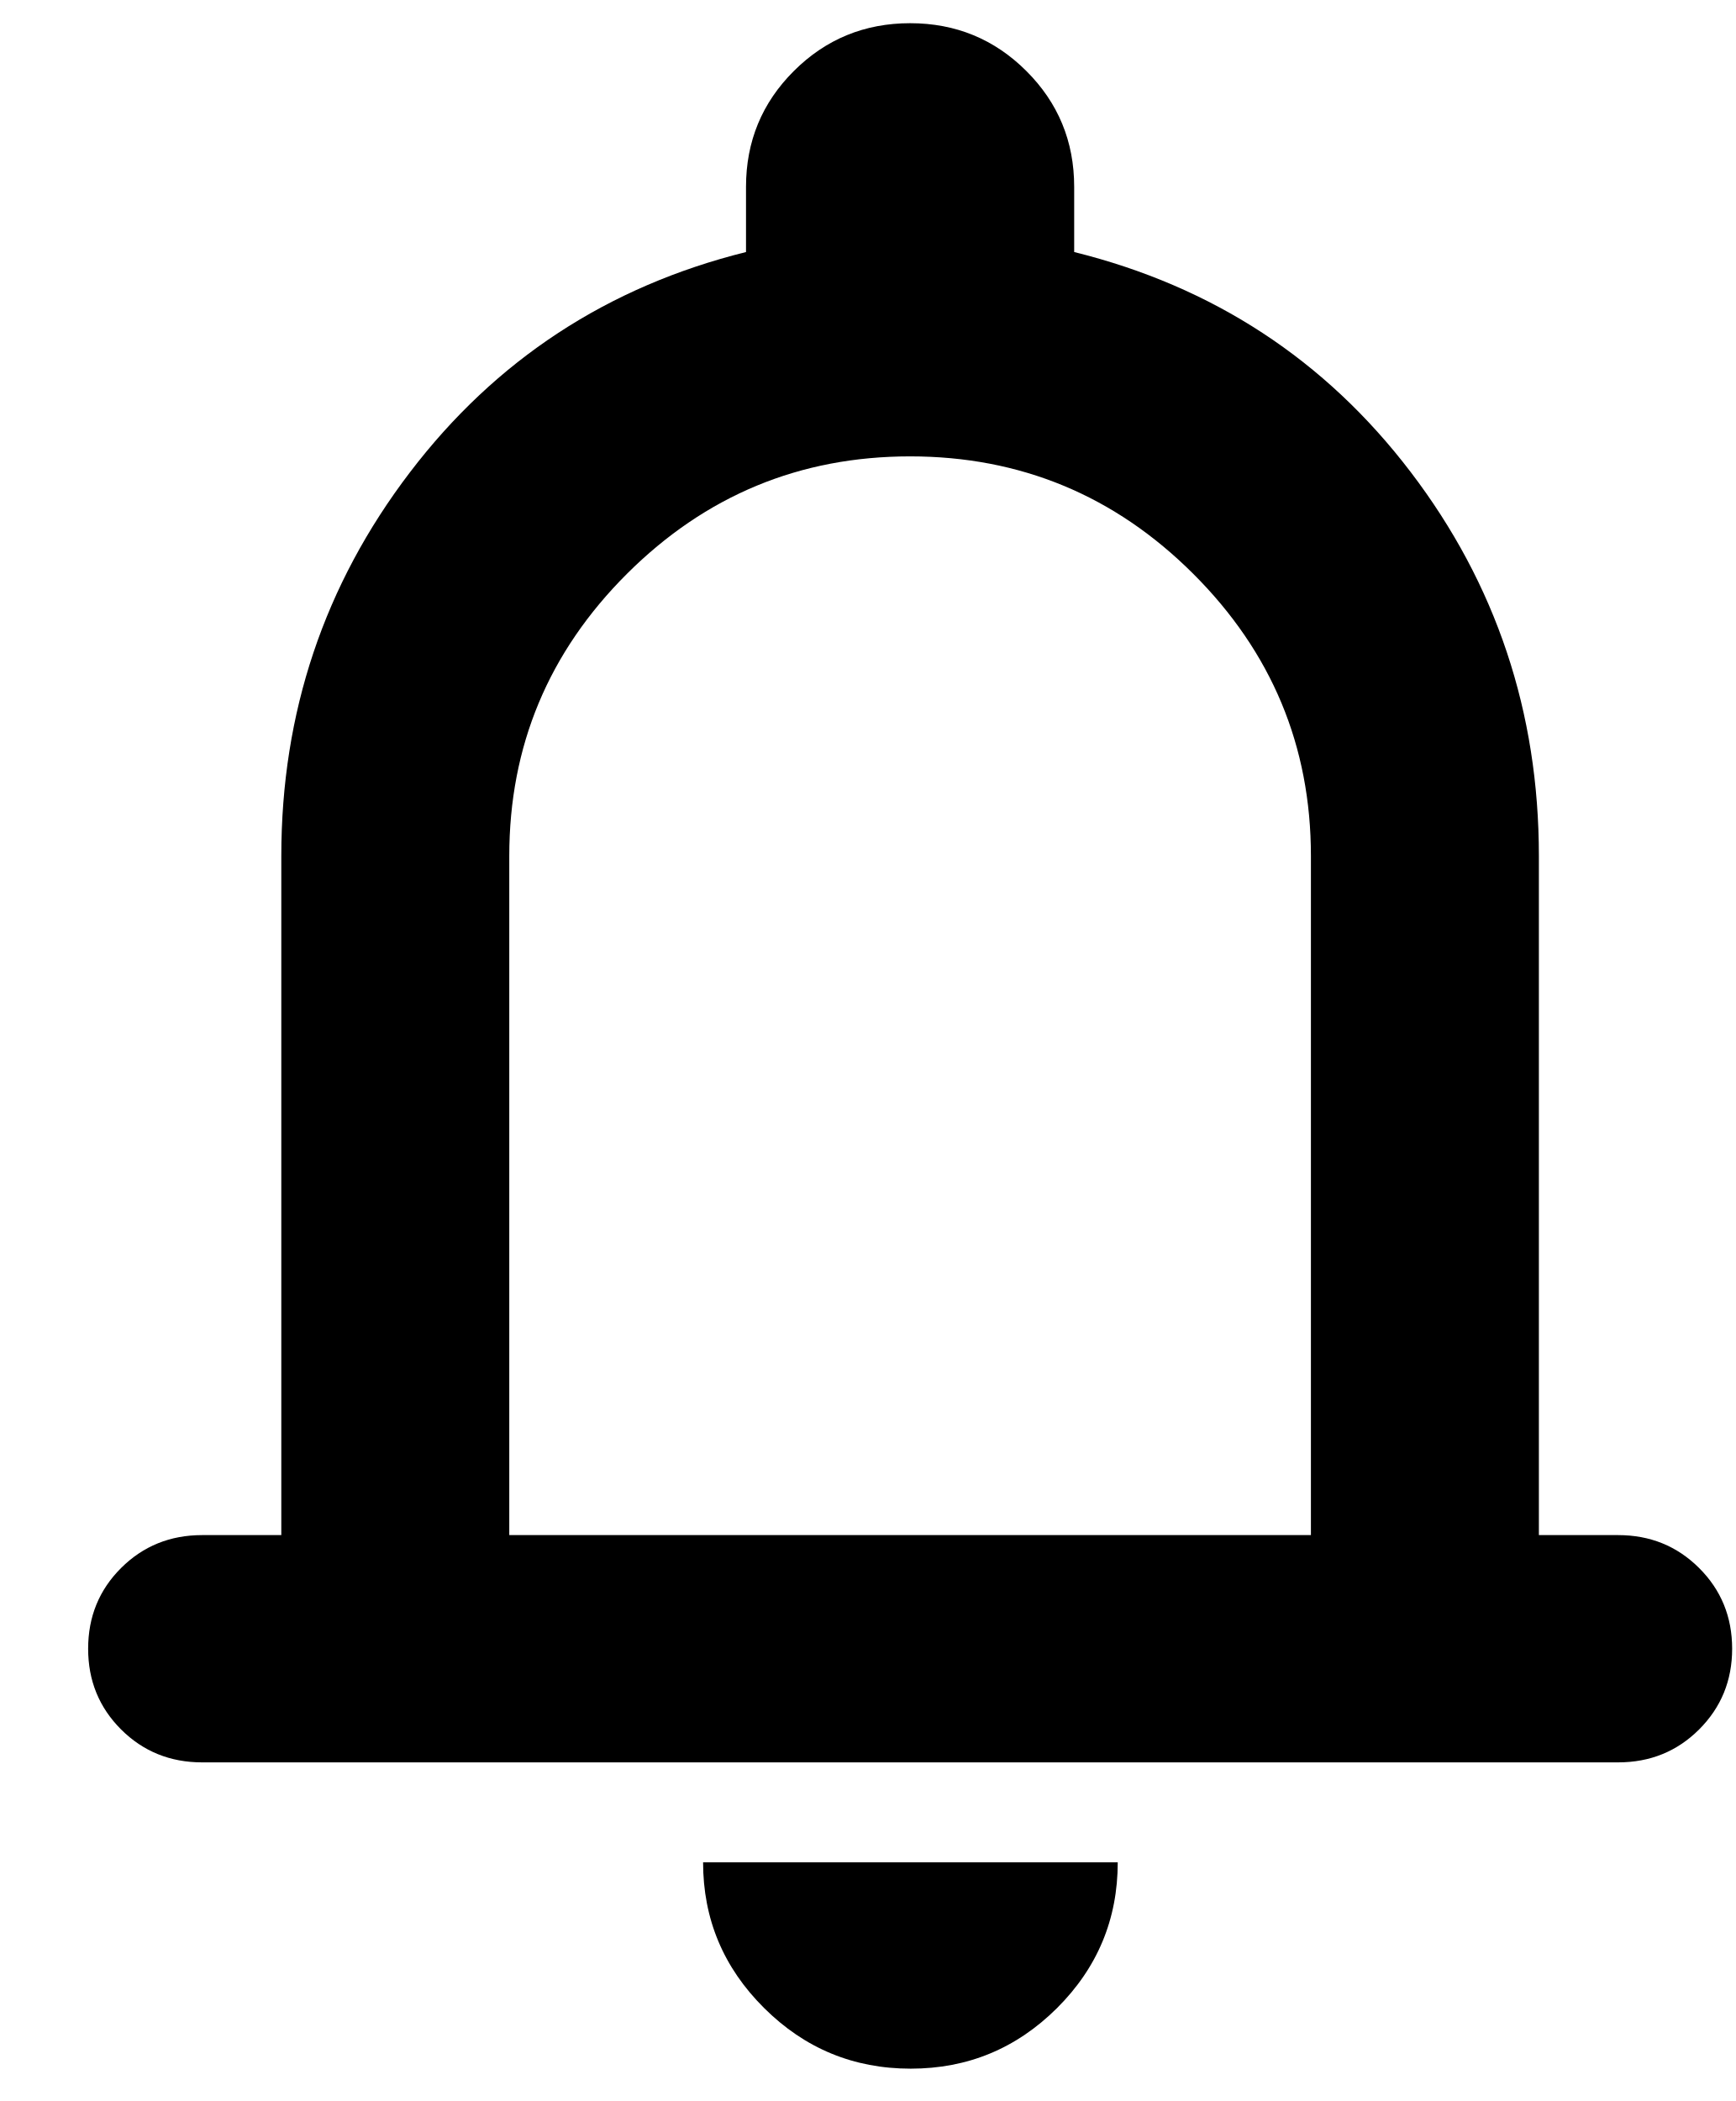
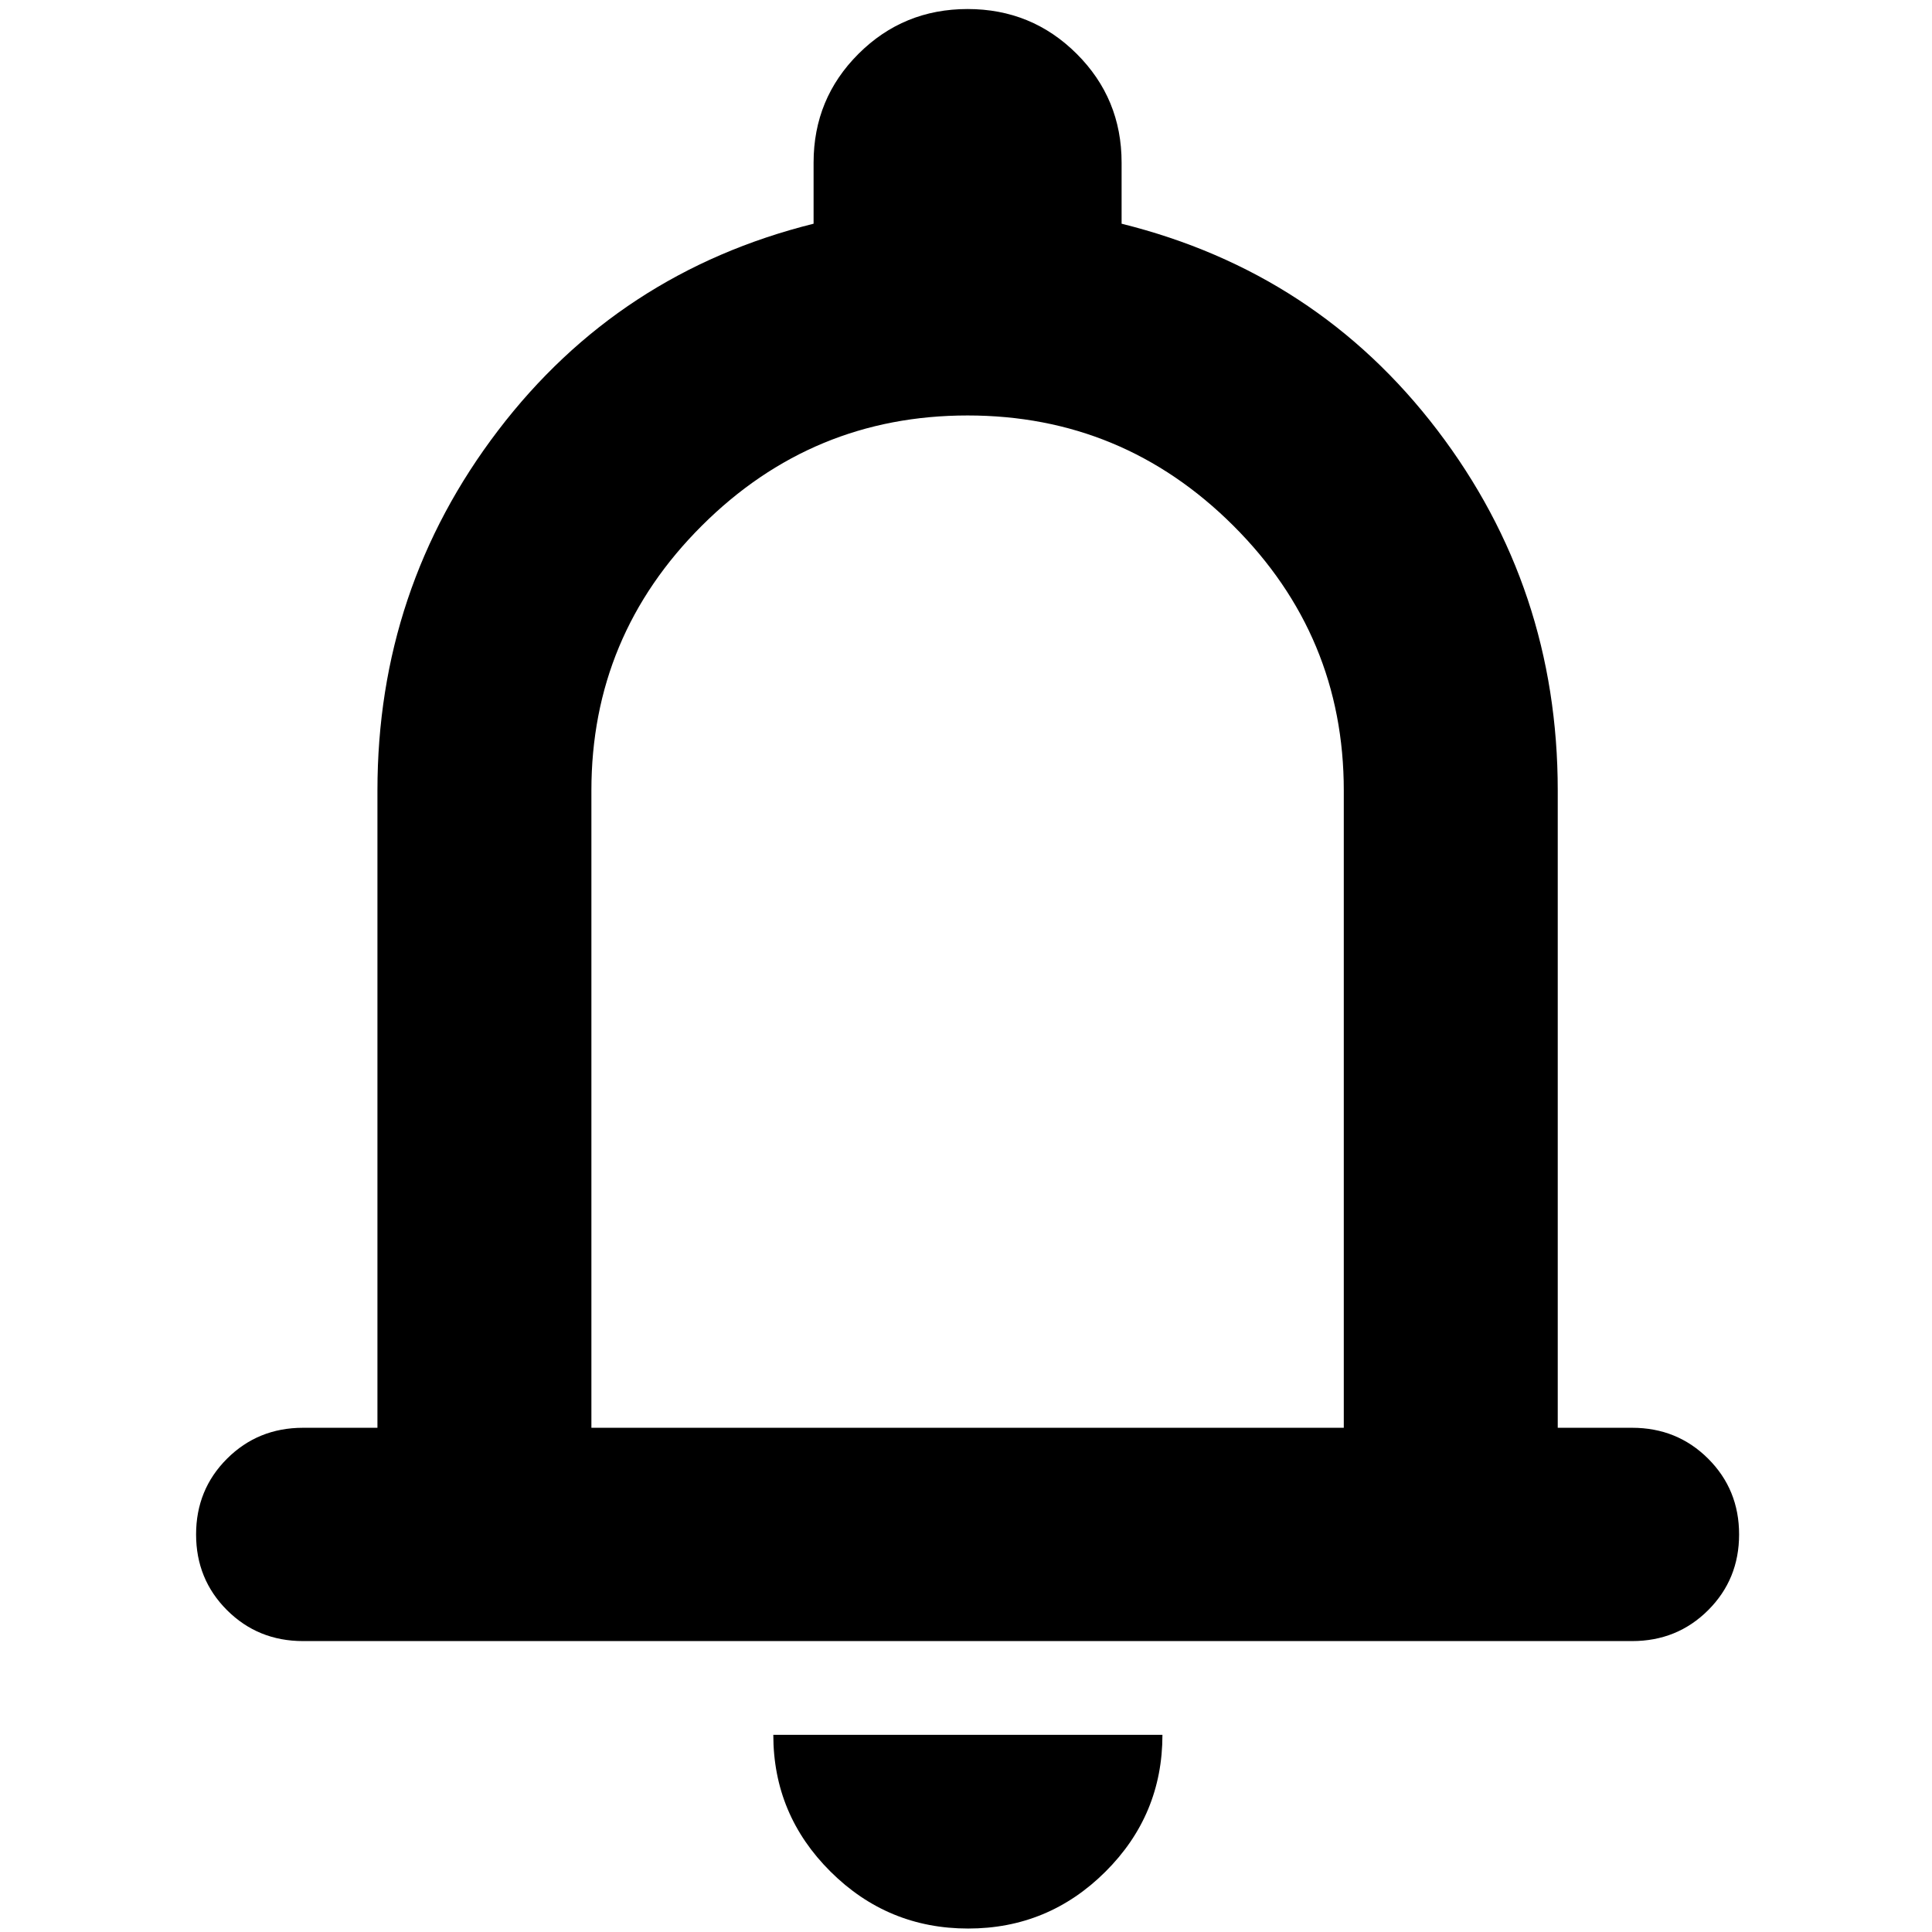
- <svg xmlns="http://www.w3.org/2000/svg" viewBox="0 0 19 23">
-   <path id="Vector" d="M2.213 19.293C1.863 19.293 1.567 19.173 1.326 18.933C1.085 18.692 0.965 18.398 0.965 18.049C0.965 17.7 1.085 17.405 1.326 17.165C1.567 16.925 1.863 16.805 2.213 16.805H3.08V9.371C3.08 7.801 3.55 6.401 4.488 5.171C5.426 3.94 6.653 3.136 8.168 2.759V2.045C8.168 1.548 8.343 1.125 8.692 0.777C9.041 0.429 9.466 0.254 9.965 0.254C10.464 0.254 10.888 0.429 11.237 0.777C11.586 1.125 11.761 1.548 11.761 2.045V2.759C13.281 3.136 14.509 3.939 15.445 5.167C16.381 6.395 16.849 7.797 16.849 9.371V16.805H17.716C18.067 16.805 18.362 16.925 18.603 17.165C18.844 17.405 18.965 17.7 18.965 18.049C18.965 18.398 18.844 18.692 18.603 18.933C18.362 19.173 18.067 19.293 17.716 19.293H2.213ZM9.971 22.646C9.346 22.646 8.811 22.425 8.366 21.982C7.921 21.54 7.698 21.008 7.698 20.387H12.238C12.238 21.01 12.016 21.542 11.572 21.984C11.128 22.425 10.595 22.646 9.971 22.646ZM5.576 16.805H14.353V9.371C14.353 8.167 13.923 7.138 13.064 6.281C12.205 5.424 11.171 4.996 9.965 4.996C8.758 4.996 7.725 5.424 6.865 6.281C6.006 7.138 5.576 8.167 5.576 9.371V16.805Z" />
+ <svg xmlns="http://www.w3.org/2000/svg" xml:space="preserve" version="1.1" style="shape-rendering:geometricPrecision; text-rendering:geometricPrecision; image-rendering:optimizeQuality; fill-rule:evenodd; clip-rule:evenodd" viewBox="0 0 29700 29700">
+   <g id="Слой_x0020_1">
+     <path id="Vector" class="fil0" d="M4658.99 25227.85c-461.52,0 -851,-158.26 -1168.44,-474.67 -317.44,-316.54 -476.16,-704.77 -476.16,-1164.94 0,-460.05 158.72,-848.28 476.16,-1164.82 317.44,-316.4 706.92,-474.67 1168.44,-474.67l1143.25 0 0 -9796.51c0,-2068.56 618.24,-3913.47 1854.74,-5534.73 1236.5,-1621.26 2853.16,-2680.75 4850.03,-3178.44l0 -939.99c0,-655.62 230.16,-1212.9 690.5,-1671.83 460.33,-458.95 1019.31,-688.42 1676.95,-688.42 657.63,0 1216.64,229.47 1676.95,688.42 460.32,458.93 690.54,1016.21 690.54,1671.83l0 939.99c2002.55,497.69 3620.69,1555.73 4854.29,3174.12 1233.61,1618.39 1850.47,3464.75 1850.47,5539.05l0 9796.51 1143.2 0c461.51,0 851.04,158.27 1168.51,474.67 317.33,316.54 476.12,704.77 476.12,1164.82 0,460.17 -158.79,848.4 -476.12,1164.94 -317.47,316.41 -707,474.67 -1168.51,474.67l-20430.92 0zm10224.1 4418.89c-823.69,0 -1528.84,-291.63 -2115.41,-874.63 -586.54,-583.13 -879.83,-1284.08 -879.83,-2102.83l5981.91 0c0,821.39 -292.43,1522.99 -877.41,2104.81 -584.84,581.68 -1287.89,872.65 -2109.26,872.65zm-5791.73 -7697.99l11566.22 0 0 -9796.51c0,-1585.48 -566.26,-2942.77 -1698.78,-4071.83 -1132.54,-1129.06 -2493.96,-1693.6 -4084.34,-1693.6 -1590.36,0 -2951.79,564.54 -4084.3,1693.6 -1132.53,1129.06 -1698.8,2486.35 -1698.8,4071.83l0 9796.51z" />
+   </g>
</svg>
